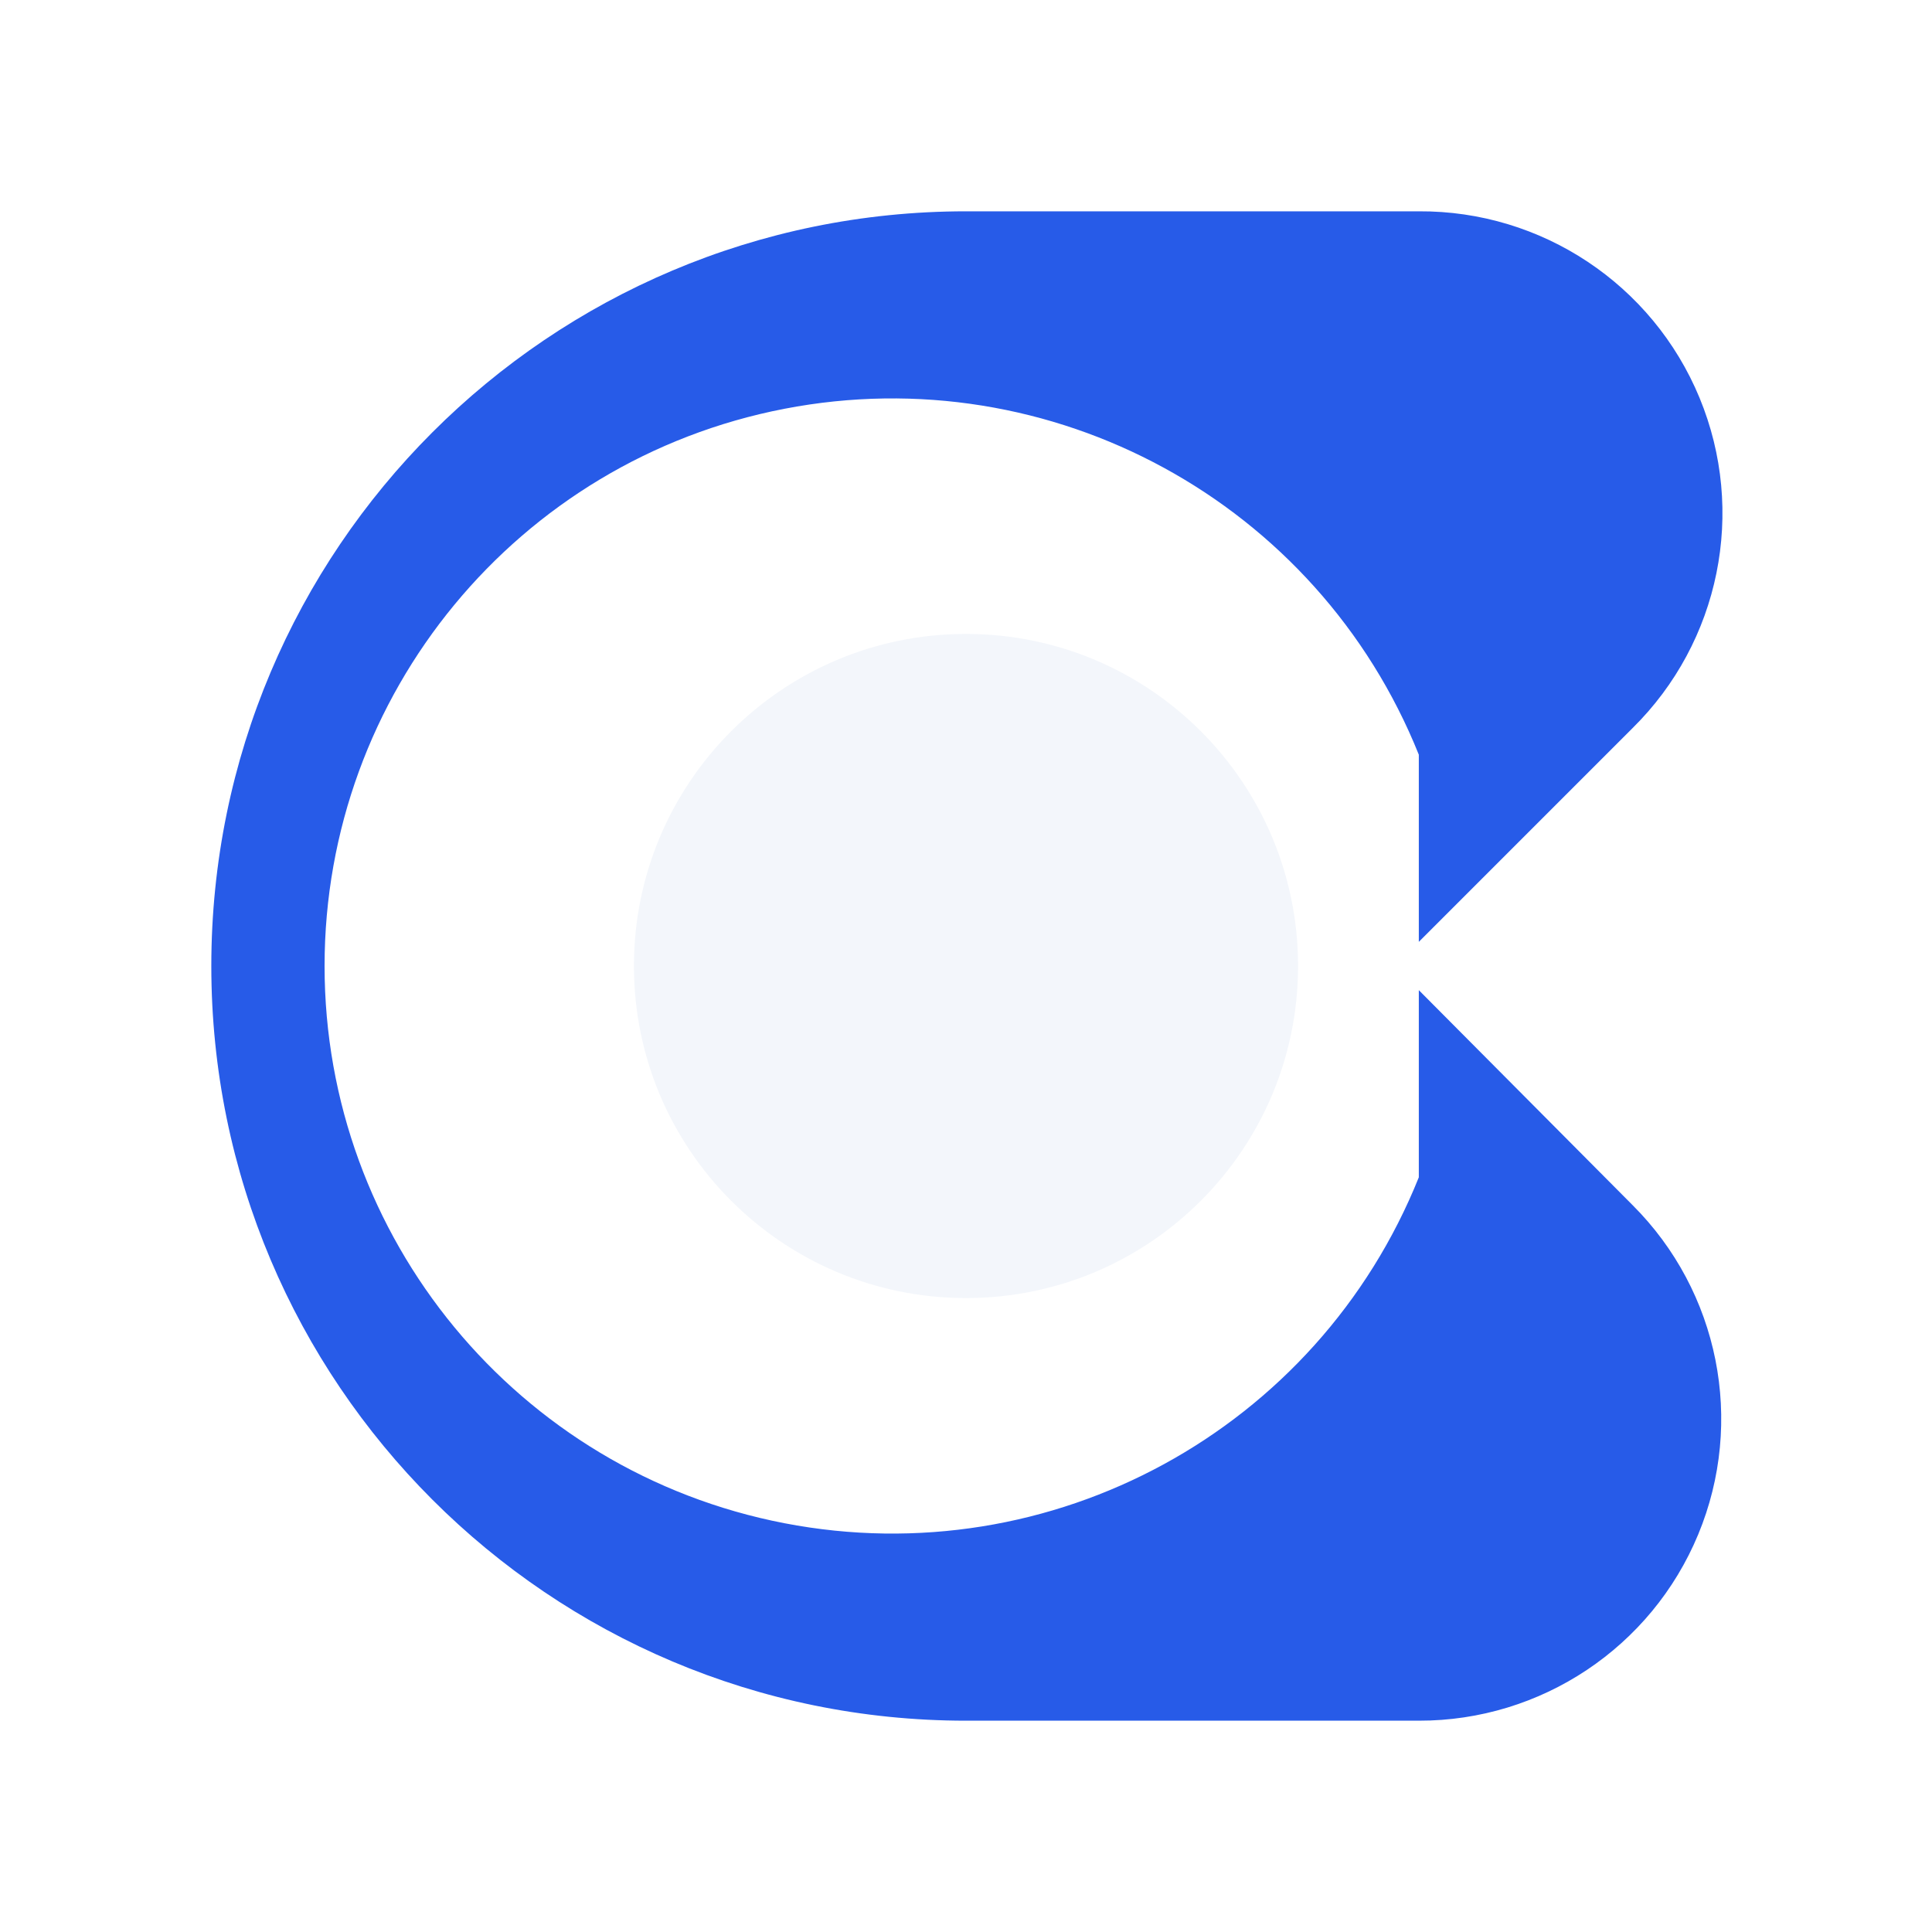
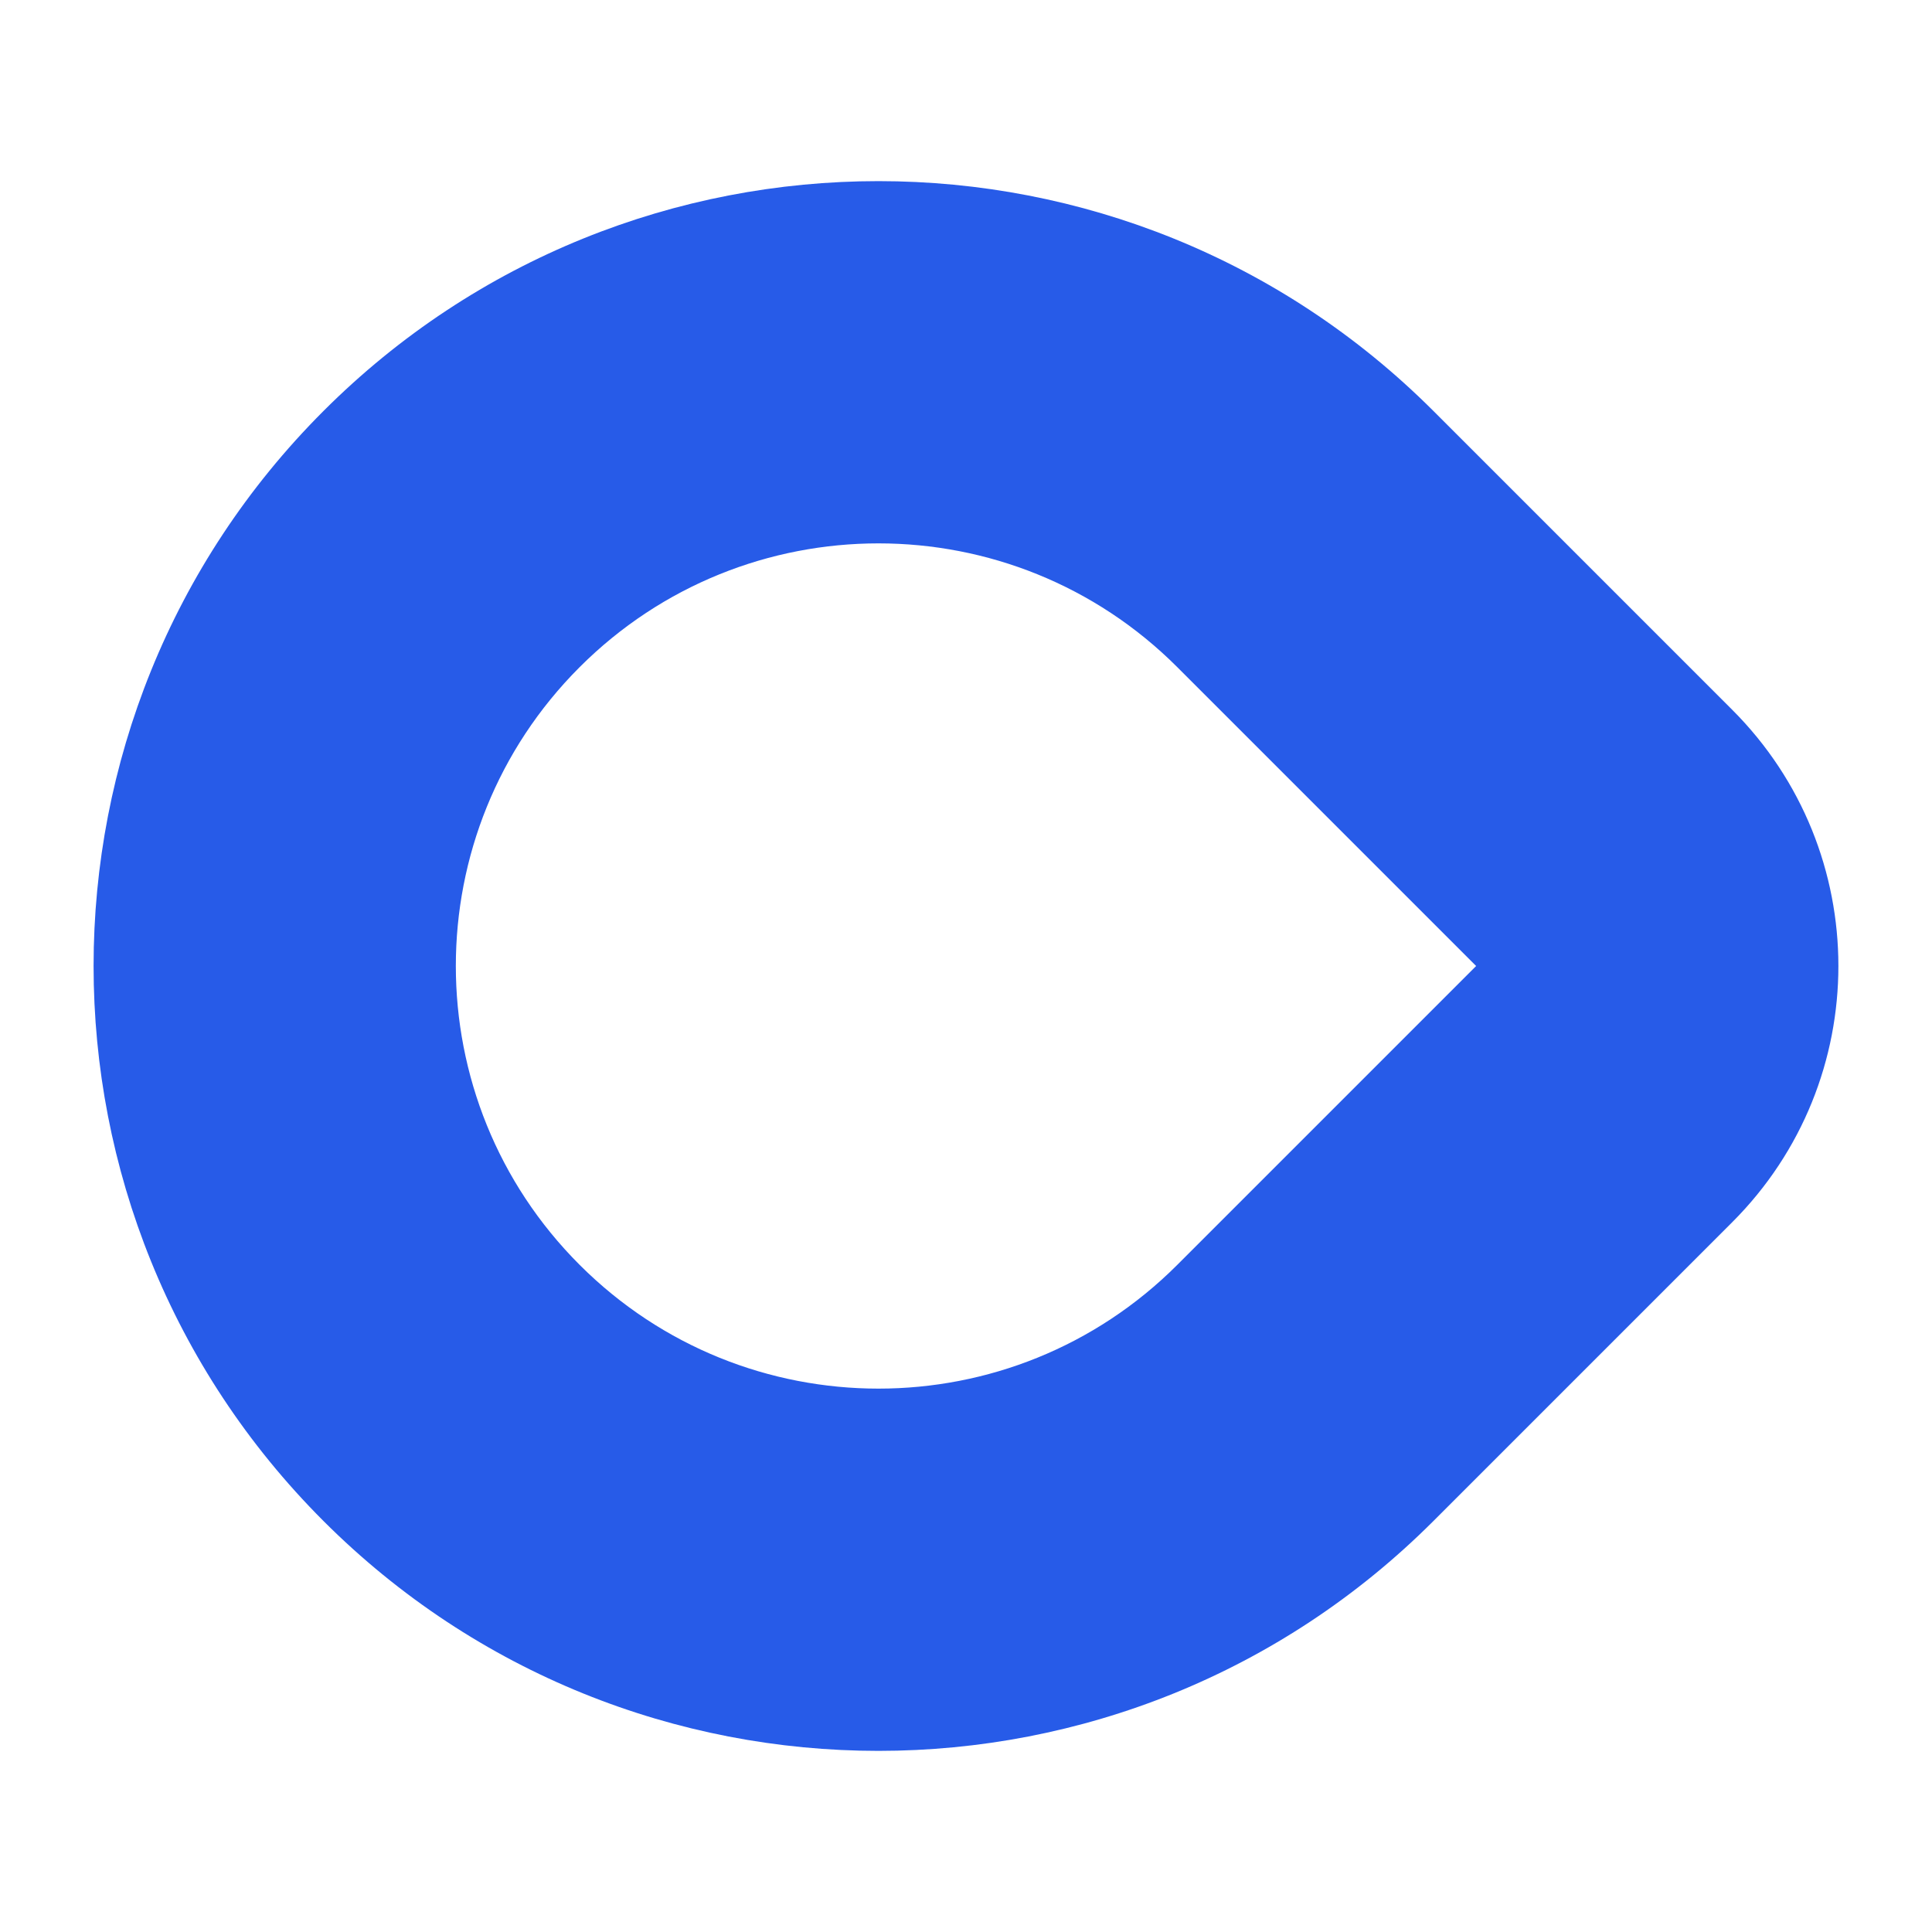
<svg xmlns="http://www.w3.org/2000/svg" viewBox="0 0 32 32">
-   <path fill="#275be8" d="M16 3.5a12.5 12.5 0 1 0 0 25h7.5a5 5 0 0 0 3.54-8.54L23.5 16.4v3.1a9.4 9.4 0 1 1 0-7v3.1l3.54-3.54A5 5 0 0 0 23.5 3.5H16Z" />
-   <circle cx="16" cy="16" r="5.5" fill="#f3f6fb" />
+   <path fill="#275be8" fill-rule="evenodd" transform="translate(1.55 3) rotate(-45 13 13)" d="M13 0a13 13 0 0 1 13 13v7a6 6 0 0 1-6 6h-7a13 13 0 0 1 0-26Zm0 6a7 7 0 0 0 0 14h7v-7a7 7 0 0 0-7-7Z" />
</svg>
